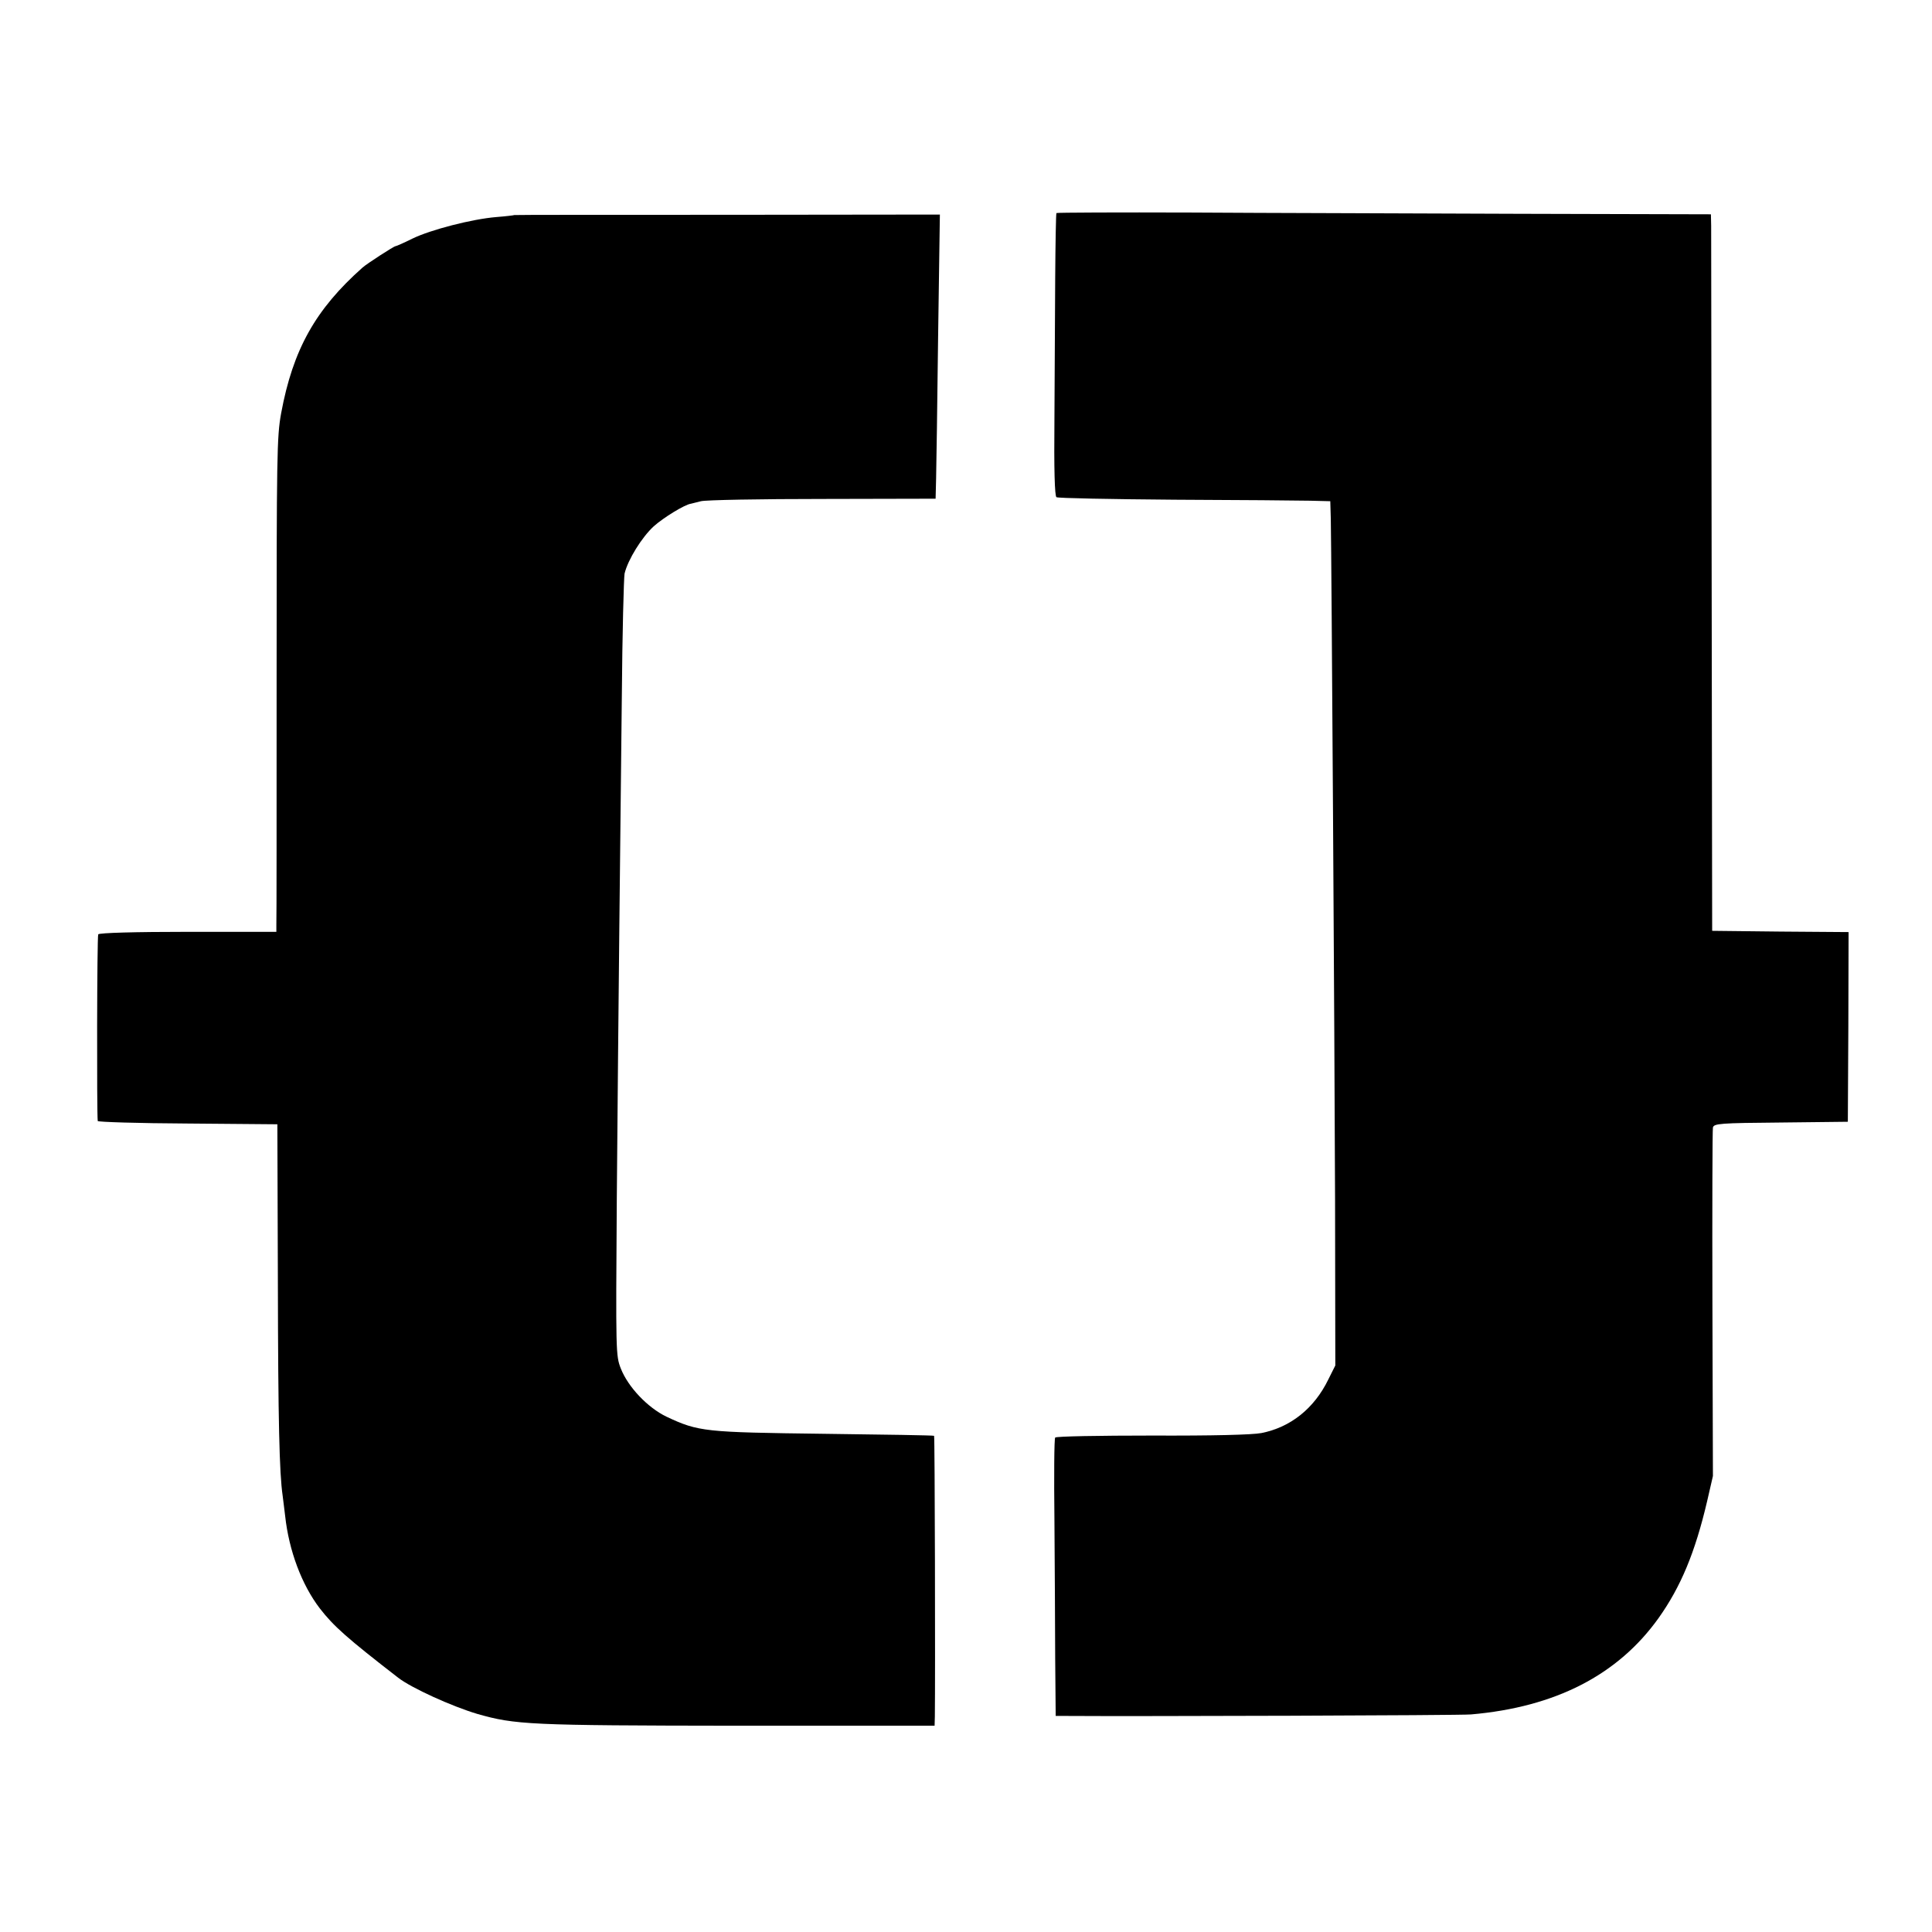
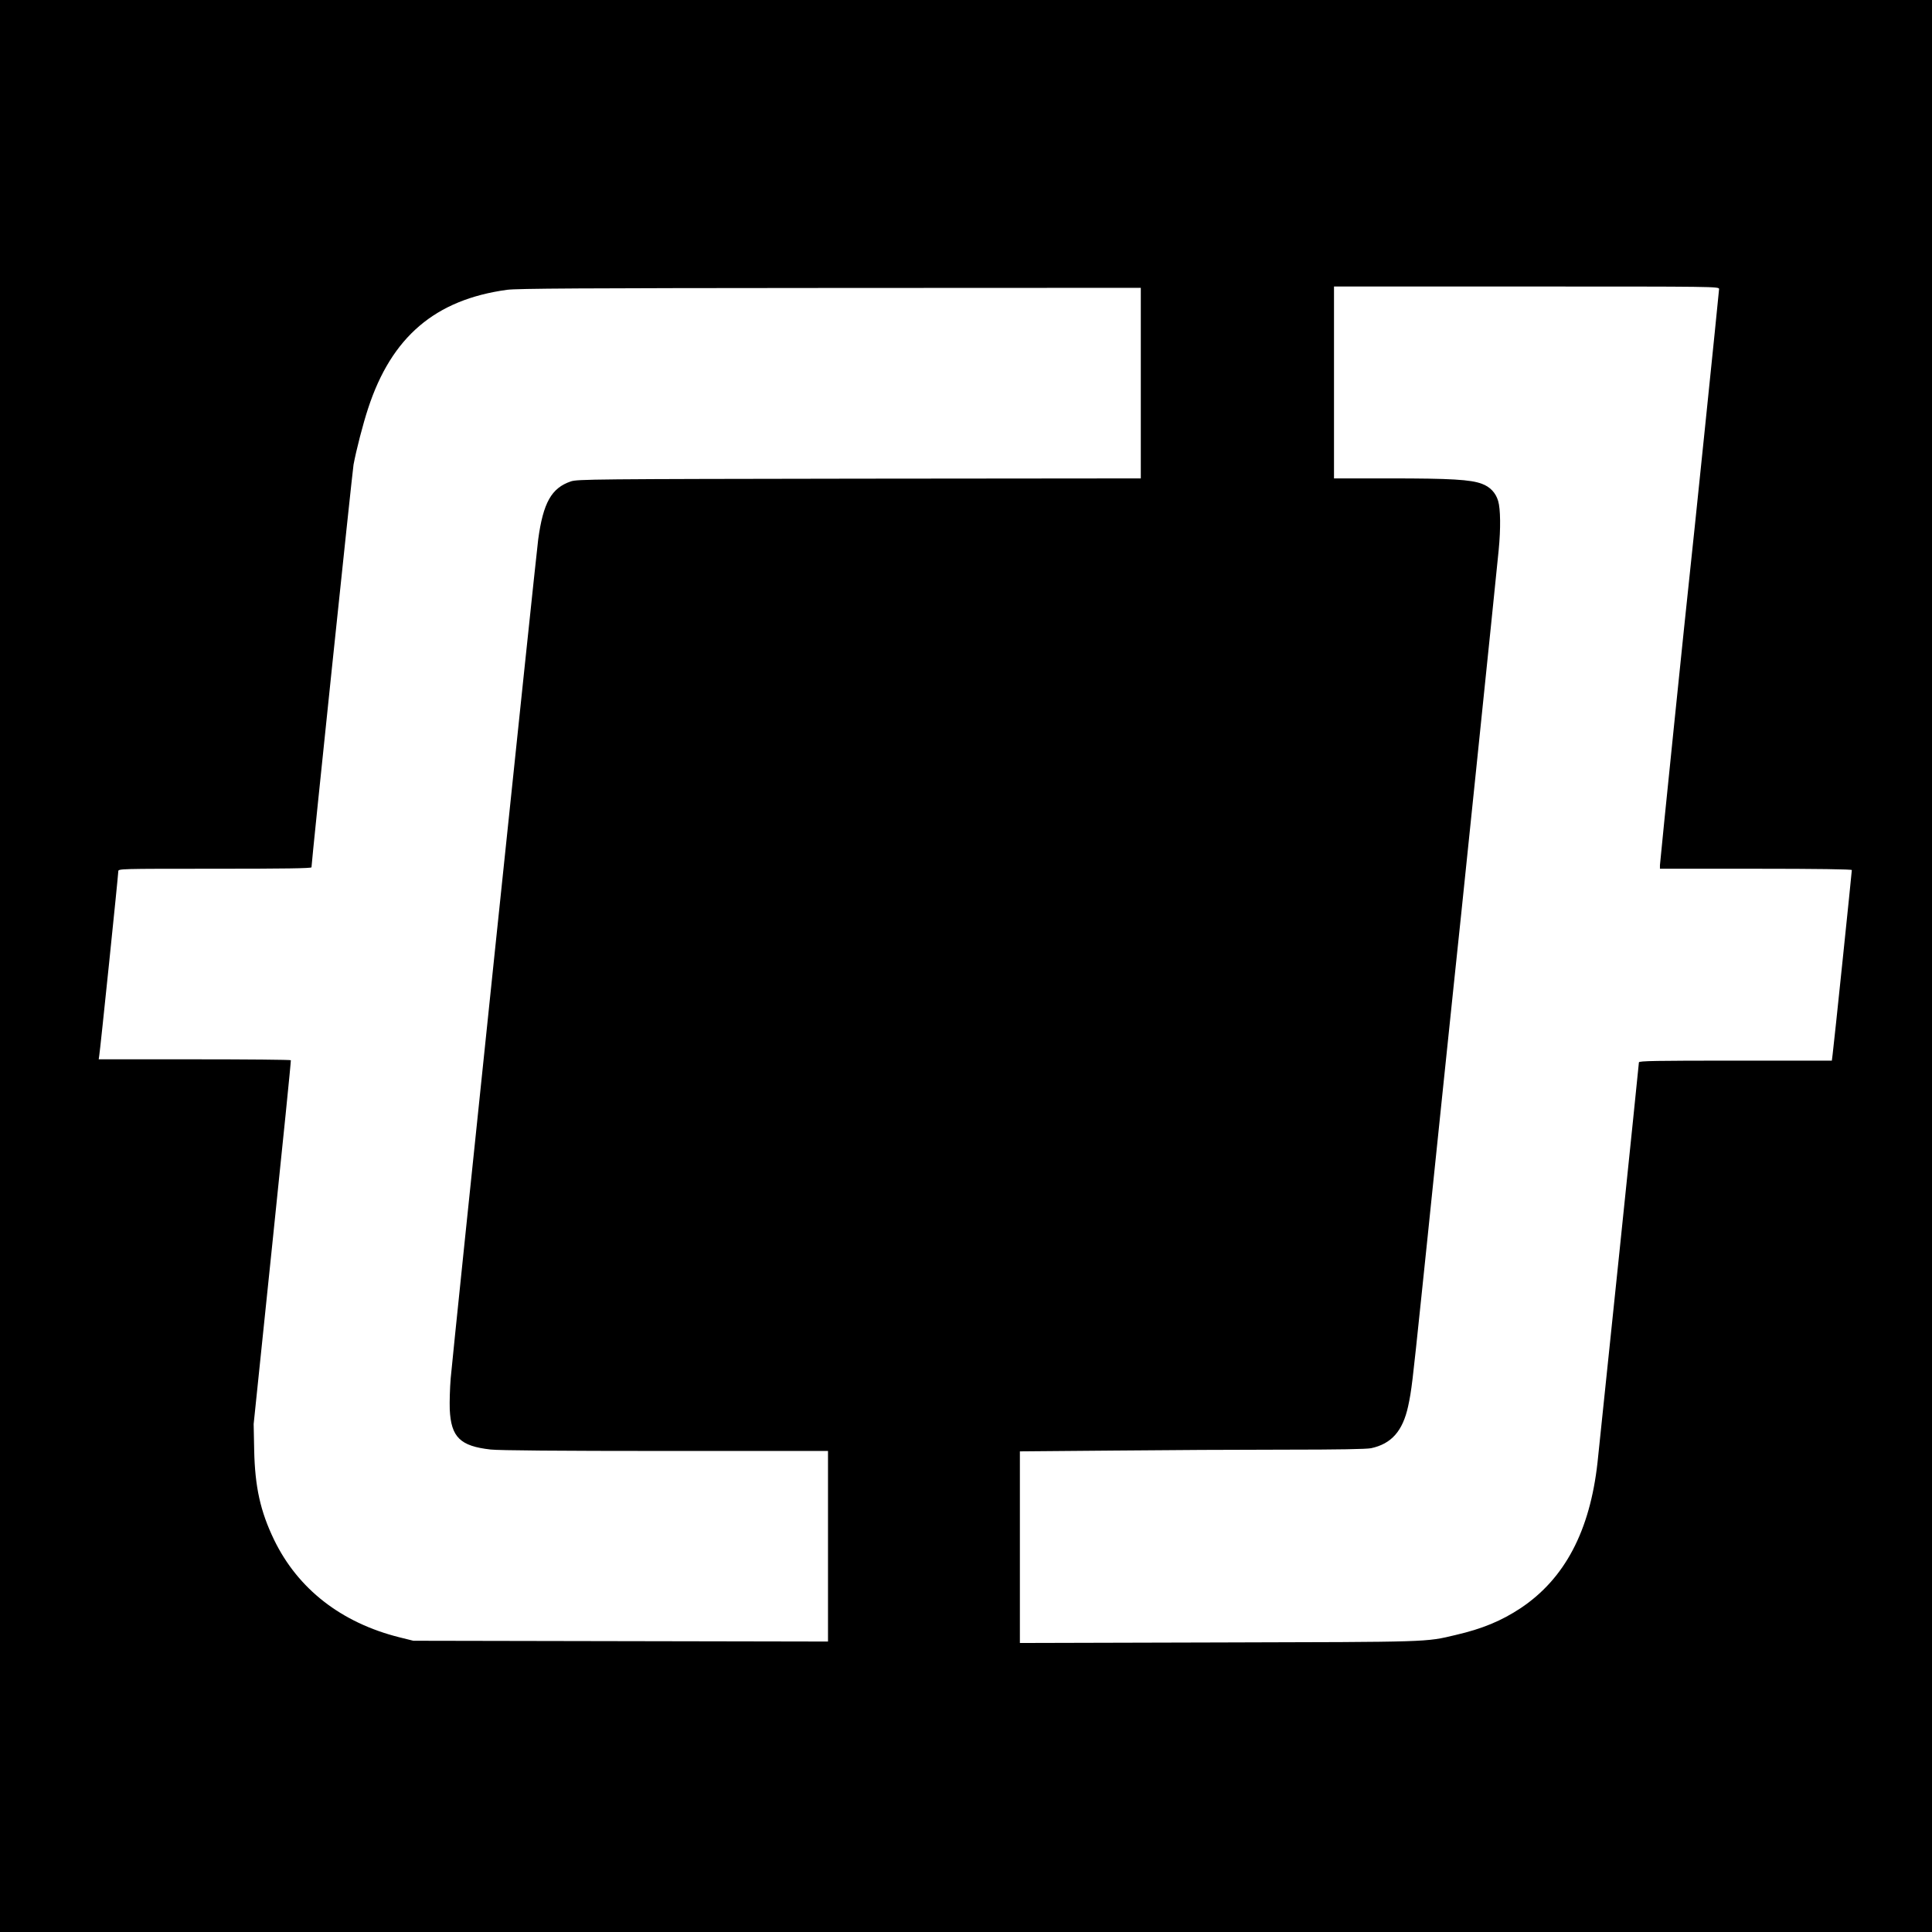
- <svg xmlns="http://www.w3.org/2000/svg" version="1.0" width="769pt" height="769pt" viewBox="0 0 769 769" preserveAspectRatio="xMidYMid meet">
-   <g transform="translate(0,769) scale(0.1,-0.1)" fill="#000000" stroke="none">
-     <path d="M4205 6842 c-2 -2 -4 -120 -5 -261 -1 -141 -2 -392 -3 -559 -2 -199 1 -306 8 -311 5 -4 217 -8 470 -10 253 -1 496 -3 540 -4 l80 -2 2 -70 c3 -147 15 -2080 17 -2710 l1 -660 -28 -56 c-56 -115 -150 -190 -266 -213 -36 -7 -195 -11 -436 -10 -209 0 -382 -3 -385 -8 -4 -4 -5 -153 -3 -330 1 -178 3 -425 3 -550 l2 -228 36 0 c274 -2 1580 2 1617 6 336 29 585 157 747 384 88 124 145 260 193 465 l23 100 -2 685 c-1 377 0 693 2 702 4 16 27 18 271 20 l266 3 2 377 1 378 -271 2 -272 3 -2 1380 c-1 759 -2 1401 -2 1426 l-1 46 -767 2 c-423 2 -1008 3 -1301 5 -293 1 -535 0 -537 -2z" />
-     <path d="M2047 6834 c-1 -1 -33 -5 -72 -8 -96 -8 -260 -50 -334 -86 -34 -17 -64 -30 -67 -30 -6 0 -113 -69 -131 -85 -187 -166 -277 -326 -324 -580 -17 -93 -18 -168 -18 -1055 0 -525 0 -967 -1 -982 l0 -27 -352 0 c-209 0 -354 -4 -357 -10 -5 -7 -6 -712 -2 -743 1 -4 162 -9 358 -10 l357 -3 2 -620 c1 -566 6 -769 19 -858 2 -18 7 -54 10 -81 15 -138 66 -274 138 -368 55 -71 108 -118 312 -276 53 -41 214 -114 315 -144 151 -43 205 -46 1033 -47 l787 0 1 37 c2 151 0 1115 -3 1117 -2 2 -199 5 -438 8 -475 6 -499 8 -627 68 -75 36 -153 118 -182 192 -20 51 -20 65 -16 667 3 338 7 822 10 1075 3 253 7 670 10 927 2 258 8 480 11 495 13 55 69 145 116 188 39 35 124 87 148 90 3 1 21 5 40 10 19 5 237 9 484 9 l450 1 2 80 c1 44 5 298 8 565 l7 486 -846 -1 c-465 0 -847 0 -848 -1z" />
+ <svg xmlns="http://www.w3.org/2000/svg" version="1.0" width="1470pt" height="1470pt" viewBox="0 0 1470 1470" preserveAspectRatio="xMidYMid meet">
+   <g transform="translate(0,1470) scale(0.1,-0.1)" fill="#000000" stroke="none">
+     <path d="M0 7350 l0 -7350 7350 0 7350 0 0 7350 0 7350 -7350 0 -7350 0 0 -7350z m13080 5151 c0 -17 -212 -2077 -225 -2186 -16 -137 -225 -2176 -225 -2198 l0 -27 730 0 c466 0 730 -4 730 -10 0 -14 -138 -1347 -146 -1402 l-6 -48 -734 0 c-602 0 -734 -2 -734 -13 0 -15 -292 -2834 -315 -3045 -58 -521 -249 -884 -585 -1108 -145 -96 -291 -157 -494 -204 -231 -55 -182 -53 -1808 -57 l-1508 -4 0 729 0 729 707 6 c388 4 978 7 1309 7 408 0 620 4 656 11 155 33 241 131 282 319 26 120 32 173 101 835 36 347 68 650 70 675 3 25 41 394 85 820 44 426 85 816 90 865 15 128 327 3152 343 3320 16 162 14 314 -4 373 -18 62 -61 108 -124 131 -85 32 -237 41 -697 41 l-428 0 0 730 0 730 1465 0 c1435 0 1465 0 1465 -19z m-4400 -716 l0 -725 -2142 -2 c-2023 -3 -2146 -4 -2195 -21 -147 -50 -210 -162 -248 -441 -16 -117 -646 -6156 -666 -6385 -6 -74 -9 -179 -7 -235 10 -211 79 -279 311 -305 63 -7 519 -11 1332 -11 l1235 0 0 -725 0 -725 -1577 3 -1578 3 -105 26 c-444 111 -774 369 -955 743 -104 216 -145 401 -151 680 l-4 200 143 1380 c79 759 142 1383 140 1388 -2 4 -332 7 -733 7 l-729 0 4 28 c7 36 145 1376 145 1402 0 20 4 20 735 20 531 0 735 3 735 11 0 38 311 3015 320 3064 21 112 72 310 111 428 178 544 510 827 1057 902 78 10 557 13 2460 14 l2362 1 0 -725z" />
  </g>
</svg>
